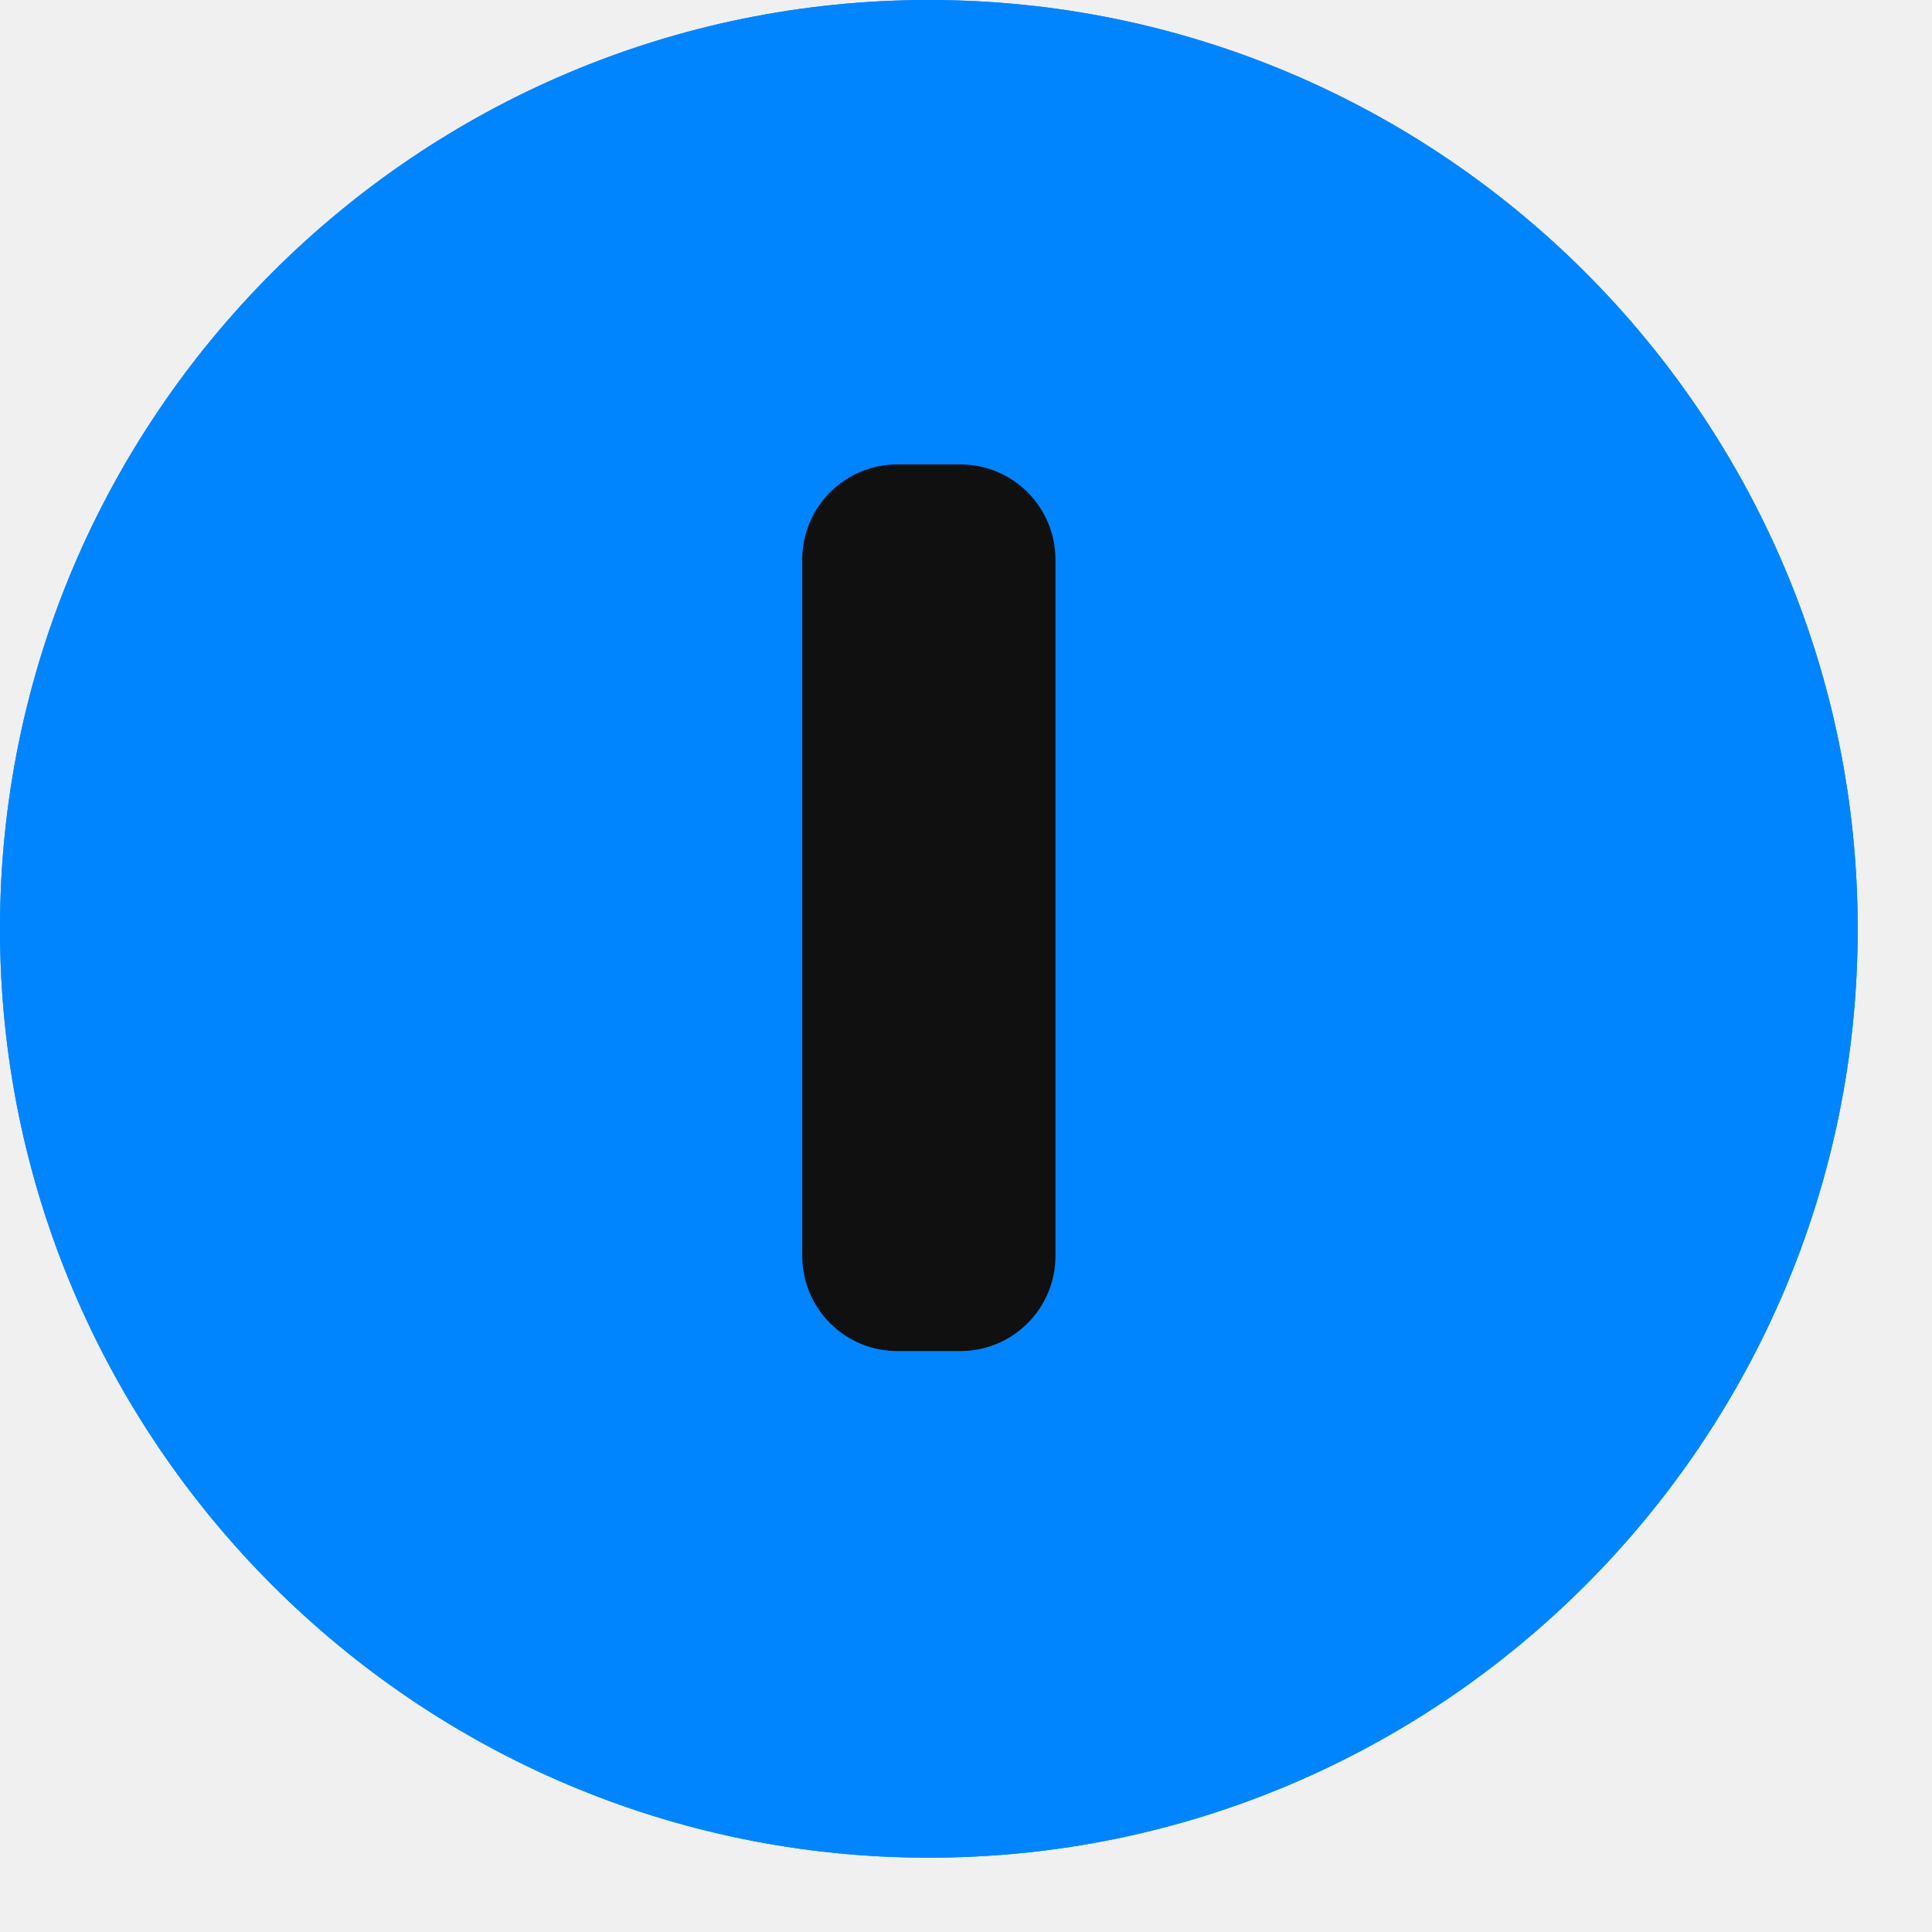
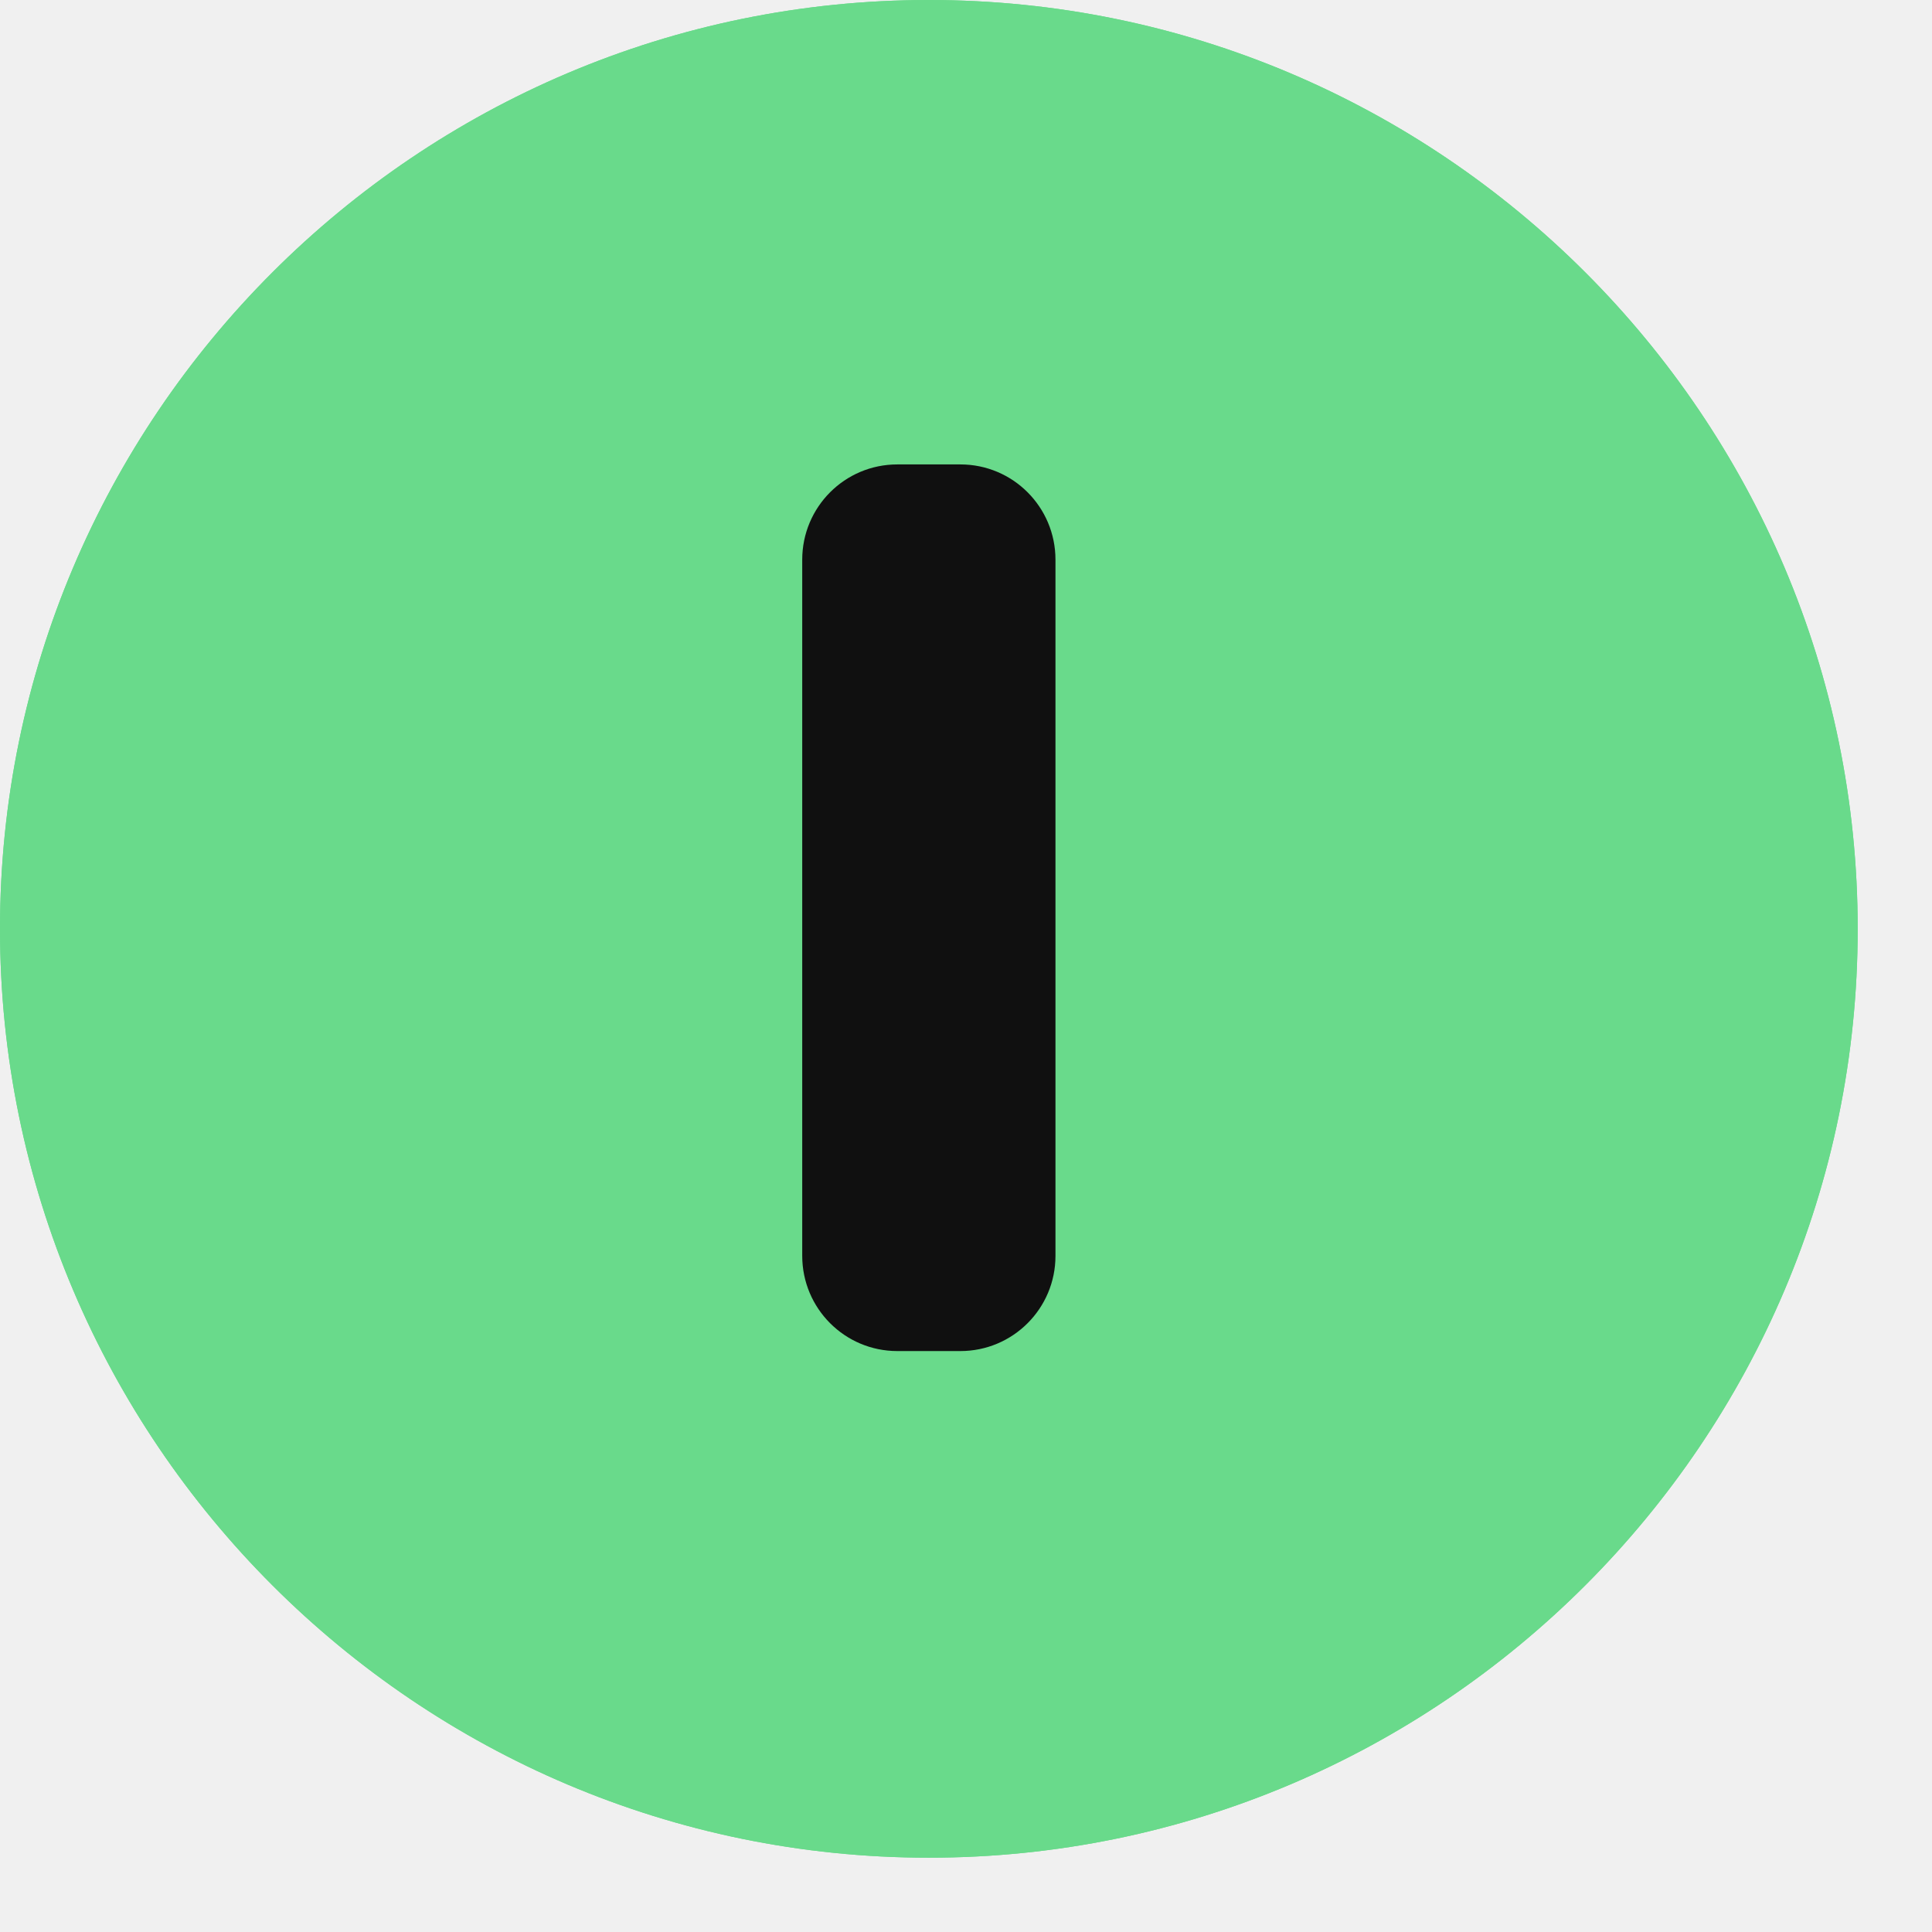
<svg xmlns="http://www.w3.org/2000/svg" width="13" height="13" viewBox="0 0 13 13" fill="none">
  <g clip-path="url(#clip0_0_1987)">
    <g clip-path="url(#clip1_0_1987)">
-       <path d="M6.25 12.5C2.804 12.5 0 9.696 0 6.25C0 2.804 2.804 0 6.25 0C9.696 0 12.5 2.804 12.5 6.25C12.5 9.696 9.696 12.5 6.25 12.5Z" fill="#0085FF" />
+       <path d="M6.25 12.5C2.804 12.5 0 9.696 0 6.25C0 2.804 2.804 0 6.25 0C9.696 0 12.5 2.804 12.5 6.25C12.5 9.696 9.696 12.5 6.25 12.5Z" fill="#69da8b " />
      <path d="M6.462 9.091H6.038C5.684 9.091 5.398 8.804 5.398 8.45V3.766C5.398 3.412 5.684 3.125 6.038 3.125H6.462C6.816 3.125 7.102 3.412 7.102 3.766V8.451C7.102 8.804 6.816 9.091 6.462 9.091Z" fill="#FBD490" />
-       <path d="M6.25 12.5C2.804 12.5 0 9.696 0 6.25C0 2.804 2.804 0 6.25 0C9.696 0 12.5 2.804 12.5 6.25C12.5 9.696 9.696 12.5 6.25 12.5Z" fill="#0085FF" />
+       <path d="M6.25 12.5C2.804 12.5 0 9.696 0 6.25C0 2.804 2.804 0 6.25 0C9.696 0 12.5 2.804 12.5 6.25C12.5 9.696 9.696 12.5 6.25 12.5Z" fill="#69da8b " />
      <path d="M6.462 9.091H6.038C5.684 9.091 5.398 8.804 5.398 8.45V3.766C5.398 3.412 5.684 3.125 6.038 3.125H6.462C6.816 3.125 7.102 3.412 7.102 3.766V8.451C7.102 8.804 6.816 9.091 6.462 9.091Z" fill="#101010" />
    </g>
  </g>
  <defs>
    <clipPath id="clip0_0_1987">
      <rect width="12.5" height="12.5" fill="white" />
    </clipPath>
    <clipPath id="clip1_0_1987">
      <rect width="12.5" height="12.5" fill="white" />
    </clipPath>
  </defs>
</svg>
